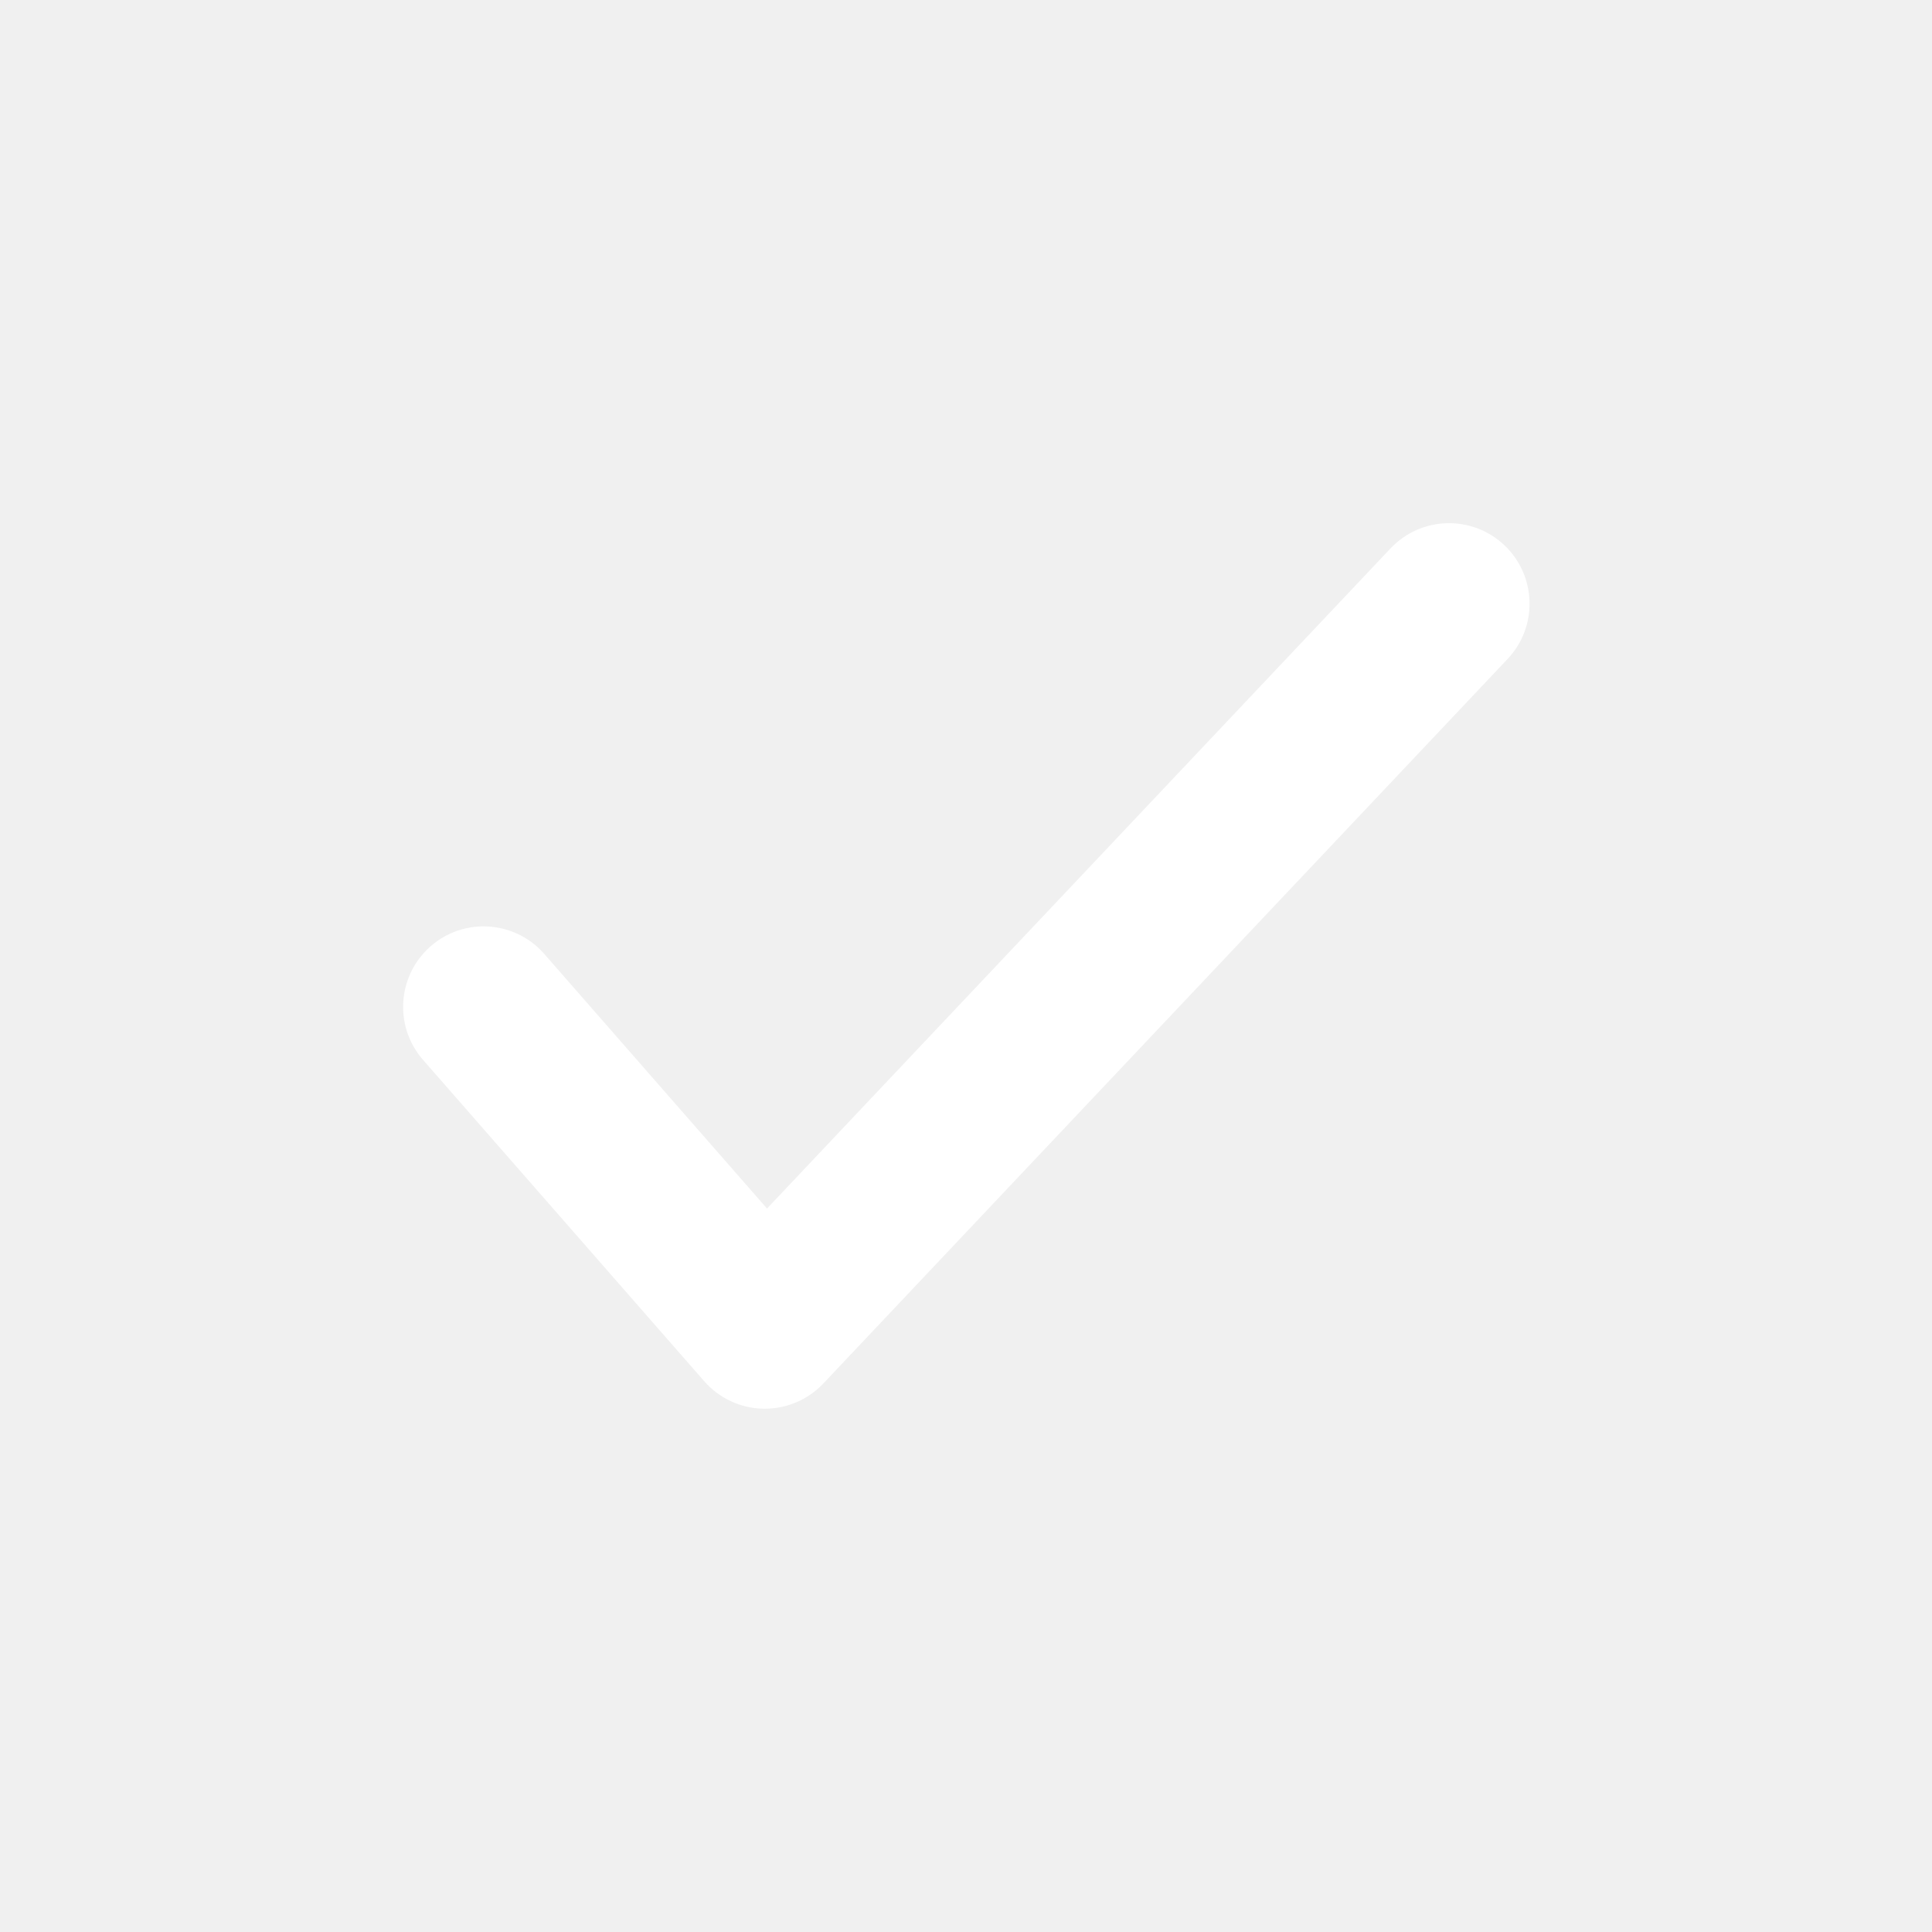
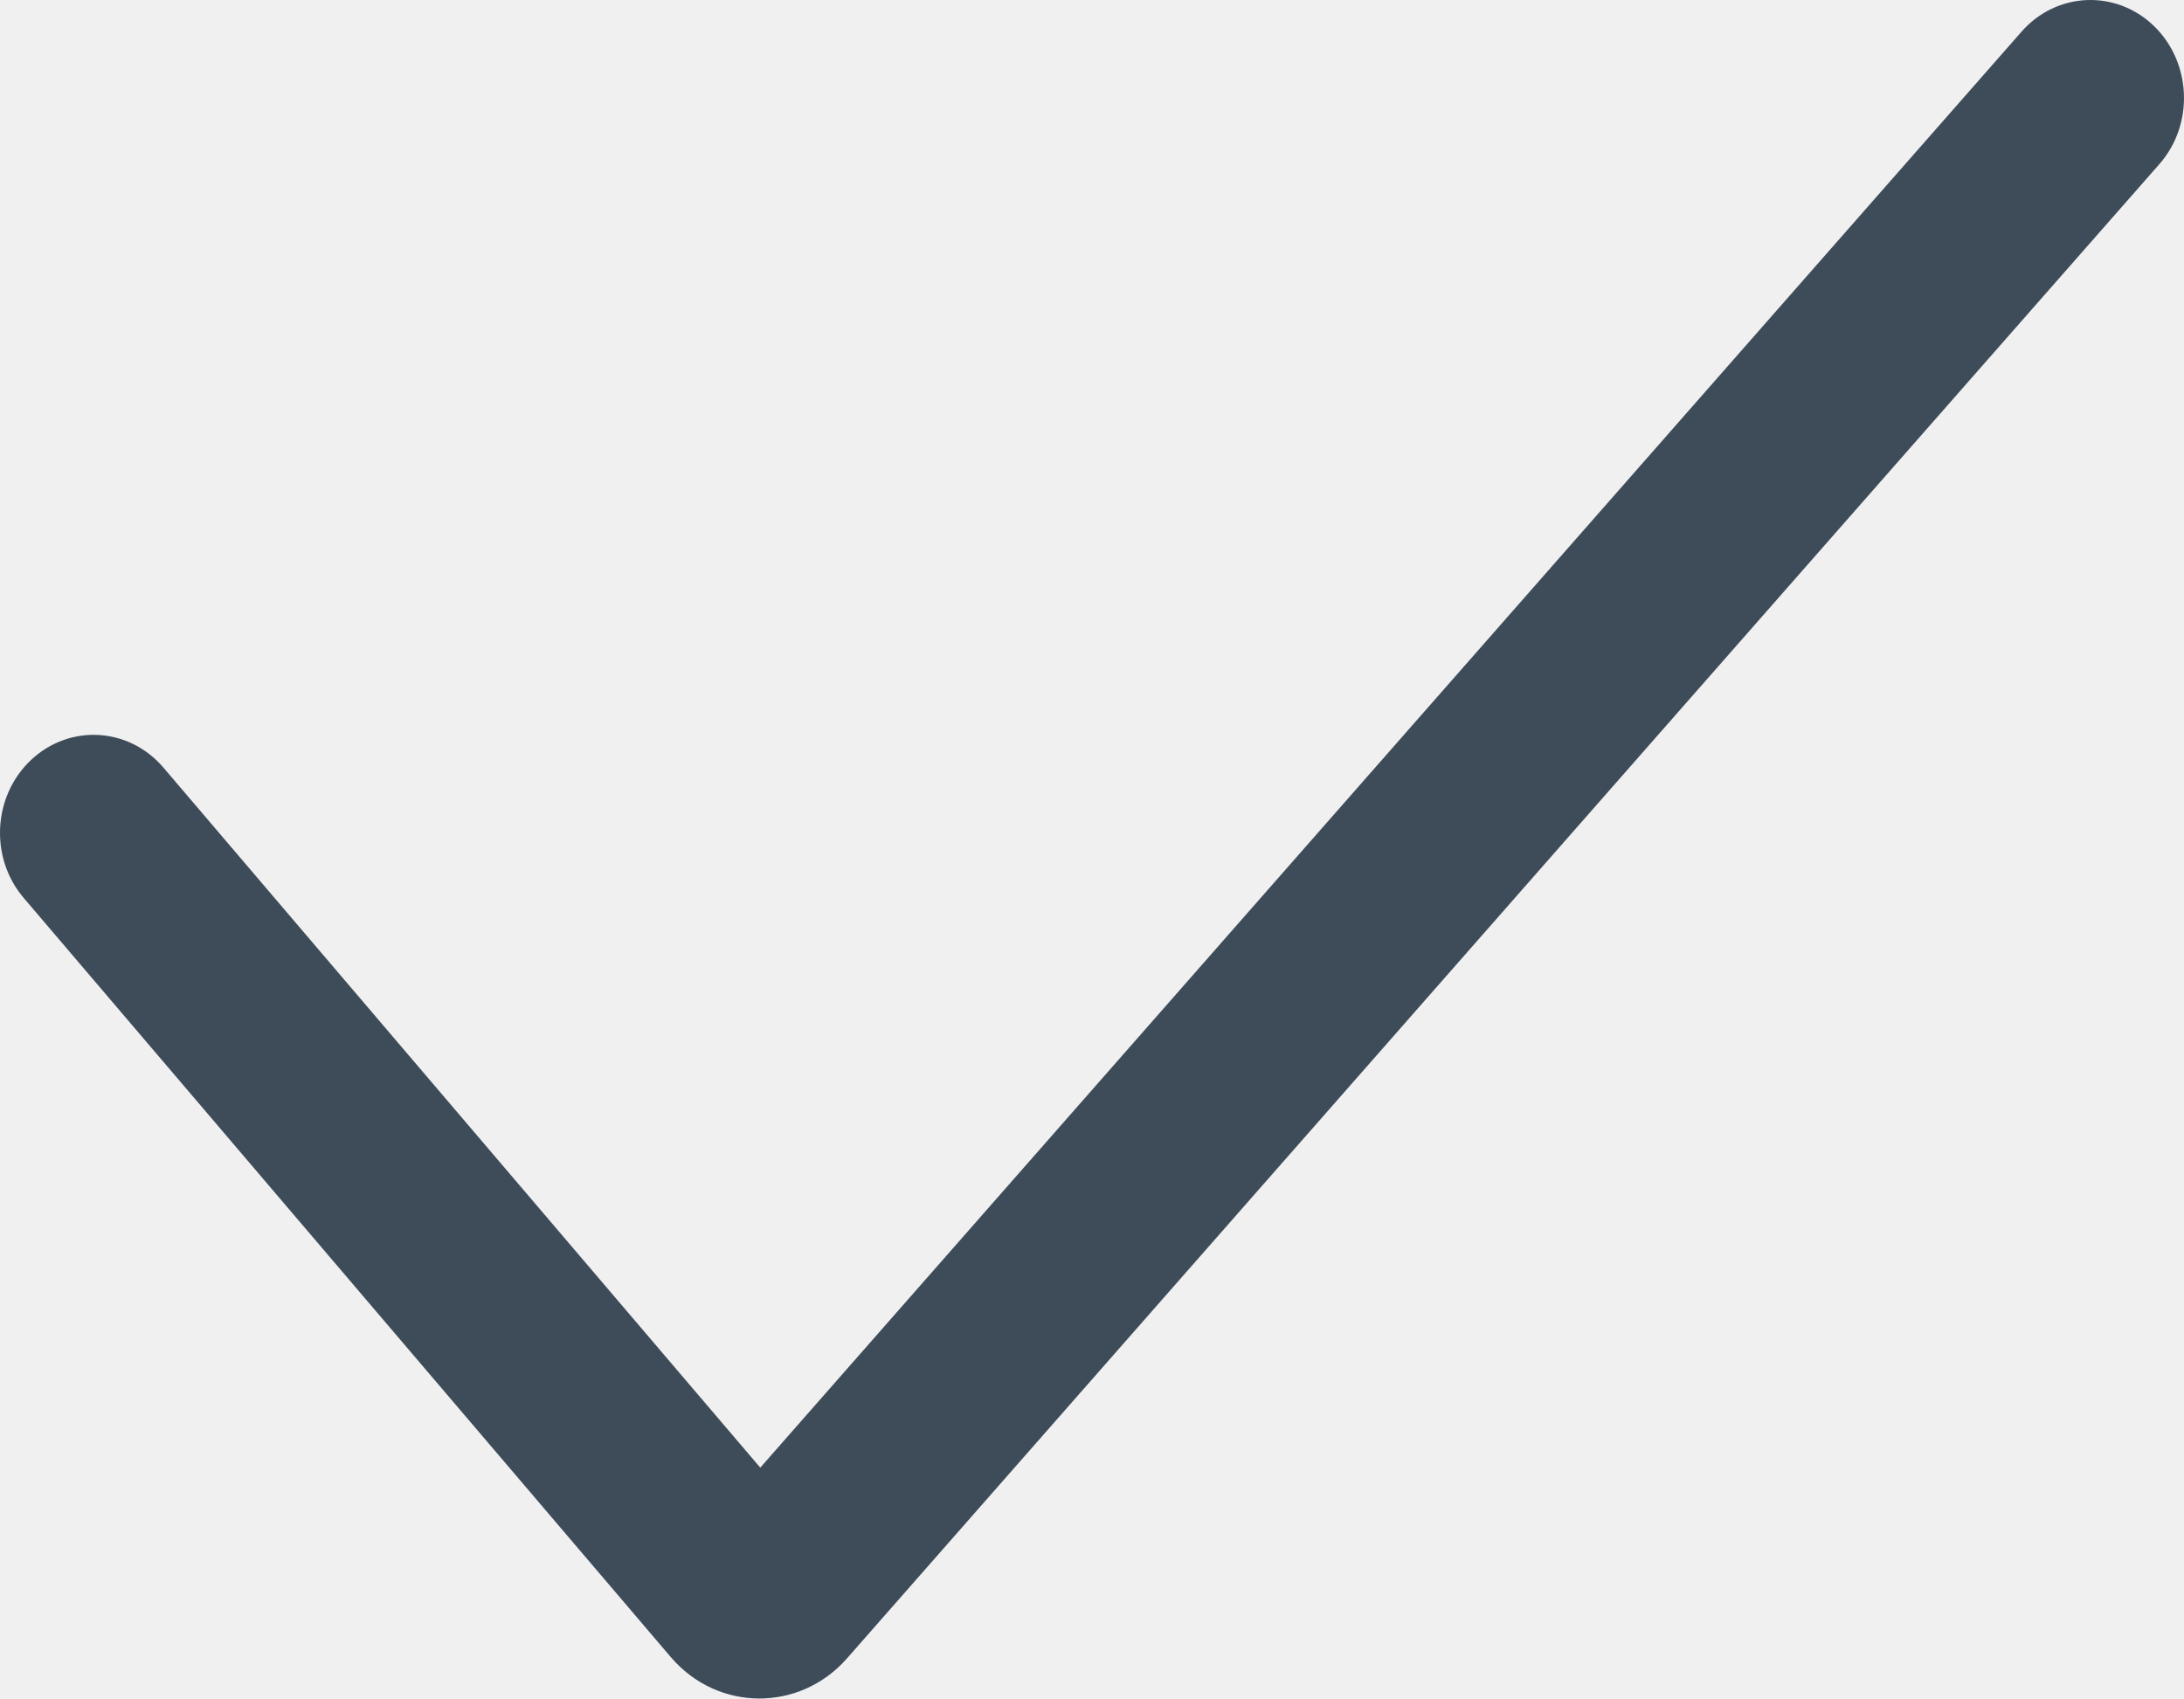
- <svg xmlns="http://www.w3.org/2000/svg" width="800px" height="800px" viewBox="0 0 24 24" id="_24x24_On_Light_Checkmark" data-name="24x24/On Light/Checkmark" fill="#ffffff">
-   <g id="SVGRepo_bgCarrier" stroke-width="0" />
-   <g id="SVGRepo_tracerCarrier" stroke-linecap="round" stroke-linejoin="round" />
-   <g id="SVGRepo_iconCarrier">
-     <rect id="view-box" width="24" height="24" fill="#ffffff" opacity="0" />
-     <path id="Shape" d="M5.341,12.247a1,1,0,0,0,1.317,1.505l4-3.5a1,1,0,0,0,.028-1.48l-9-8.5A1,1,0,0,0,.313,1.727l8.2,7.745Z" transform="translate(19 6.5) rotate(90)" fill="#ffffff" />
-   </g>
+ <svg xmlns="http://www.w3.org/2000/svg" width="18" height="14" viewBox="0 0 18 14" fill="none">
+   <path fill-rule="evenodd" clip-rule="evenodd" d="M17.751 0.213C18.064 0.515 18.085 1.026 17.796 1.354L6.981 13.669C6.59 14.114 5.913 14.11 5.528 13.658L0.196 7.402C-0.088 7.07 -0.06 6.559 0.258 6.262C0.576 5.965 1.063 5.994 1.347 6.327L6.266 12.097L16.661 0.261C16.949 -0.067 17.437 -0.089 17.751 0.213Z" fill="#3E4C59" />
</svg>
